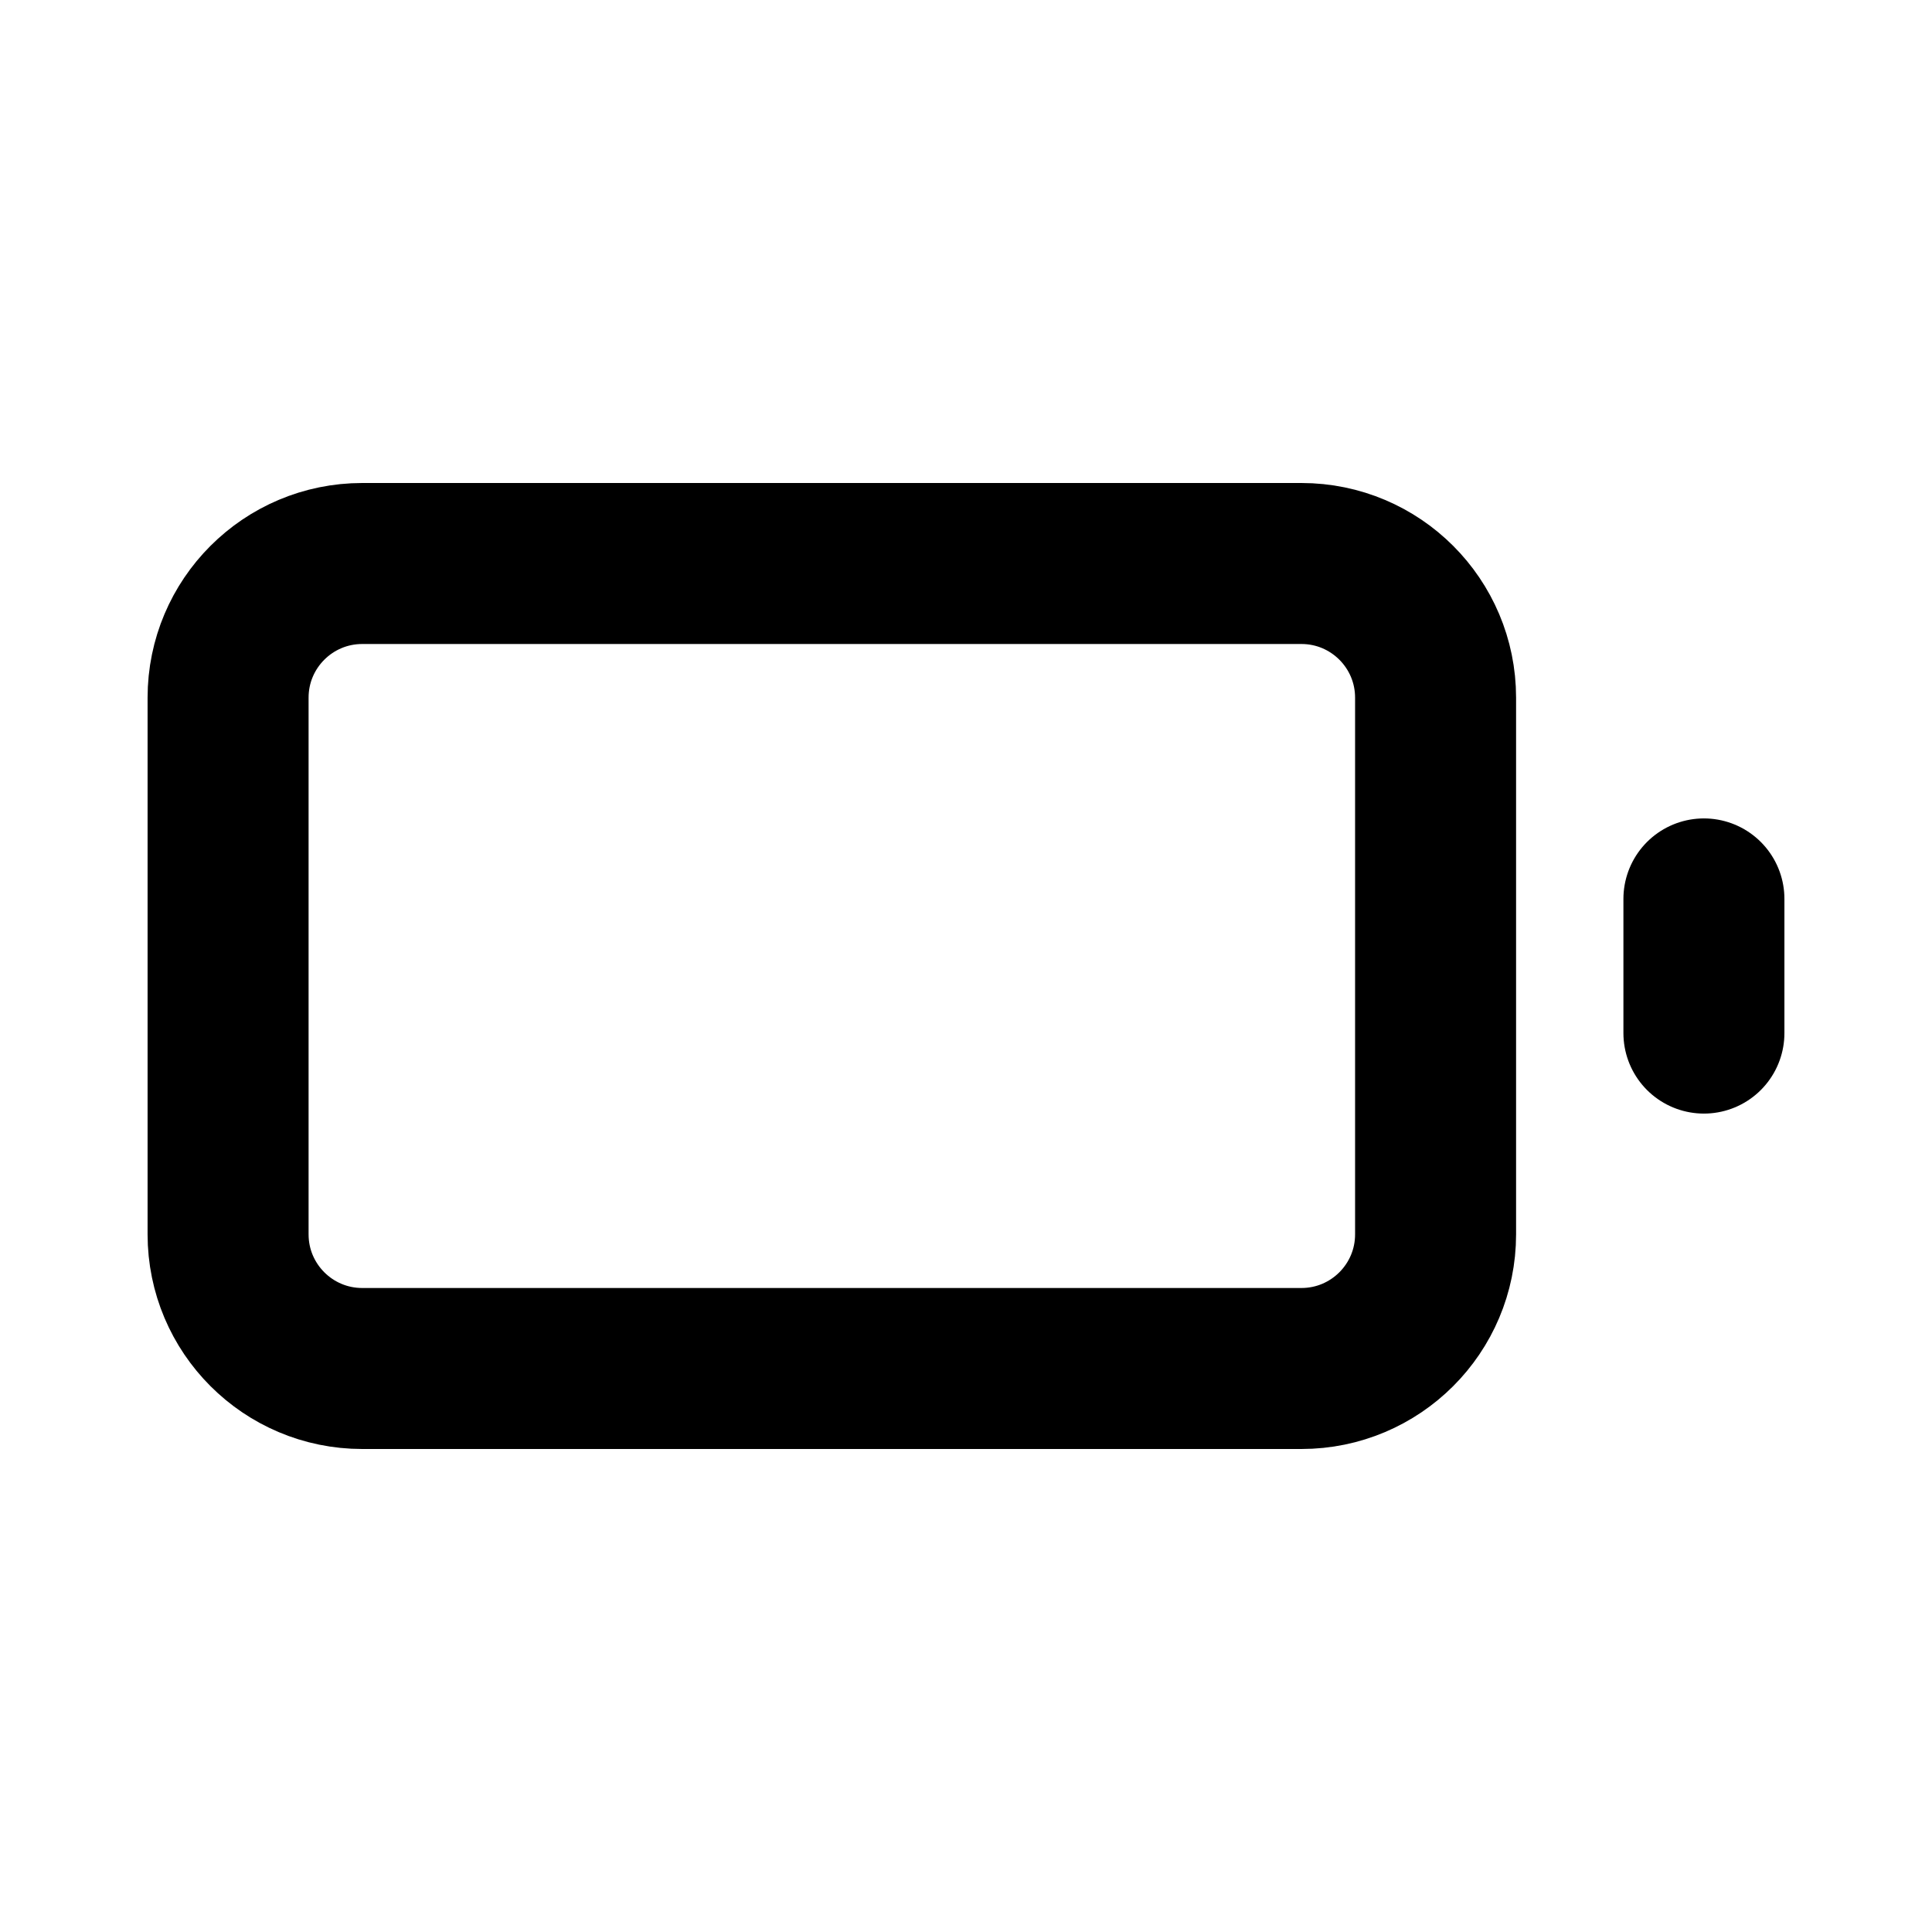
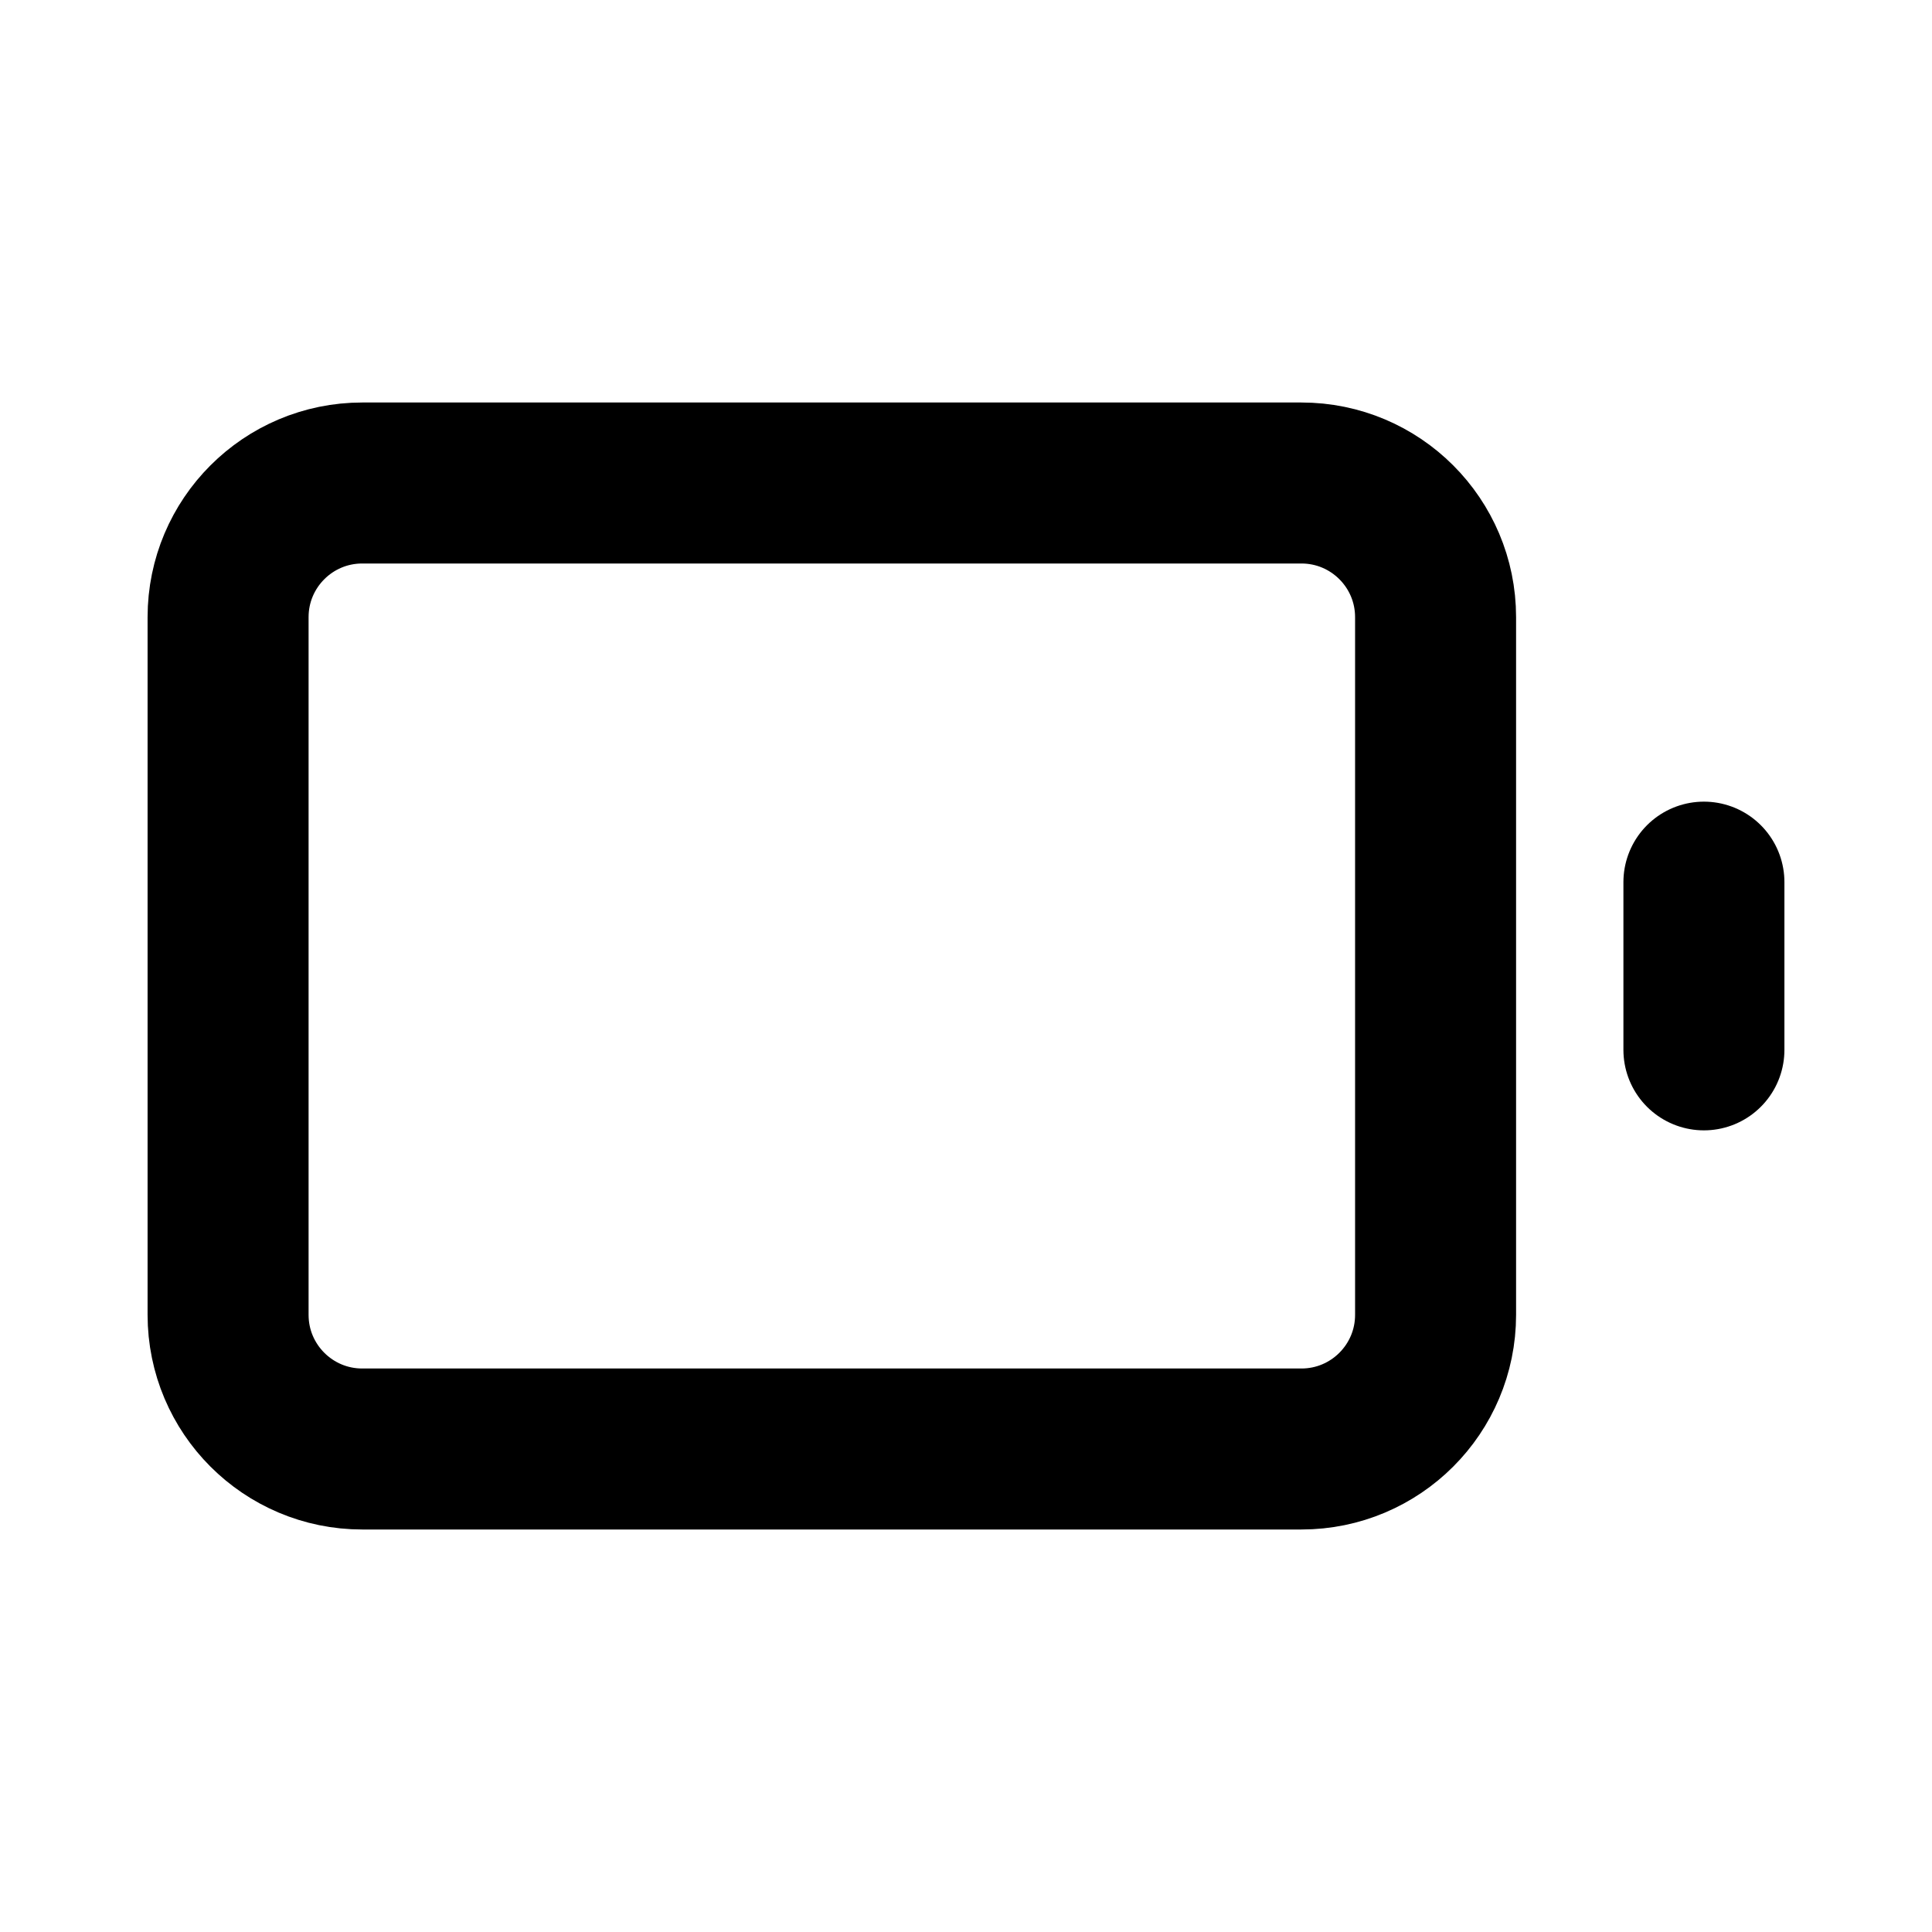
<svg xmlns="http://www.w3.org/2000/svg" width="24px" height="24px" viewBox="0 0 24 24" fill="none" stroke="#000000" stroke-width="2" stroke-linecap="round" stroke-linejoin="round">
  <g transform="translate(12 12) scale(0.833333) translate(-12 -12)" stroke-width="2.4">
-     <rect x="1" y="6" width="18" height="12" rx="2" />
-     <path d="M23 13v-2" />
+     <rect x="1" y="4.8" width="18" height="14.4" rx="2" />
+     <path d="M23 13.25v-2.5" />
  </g>
</svg>
